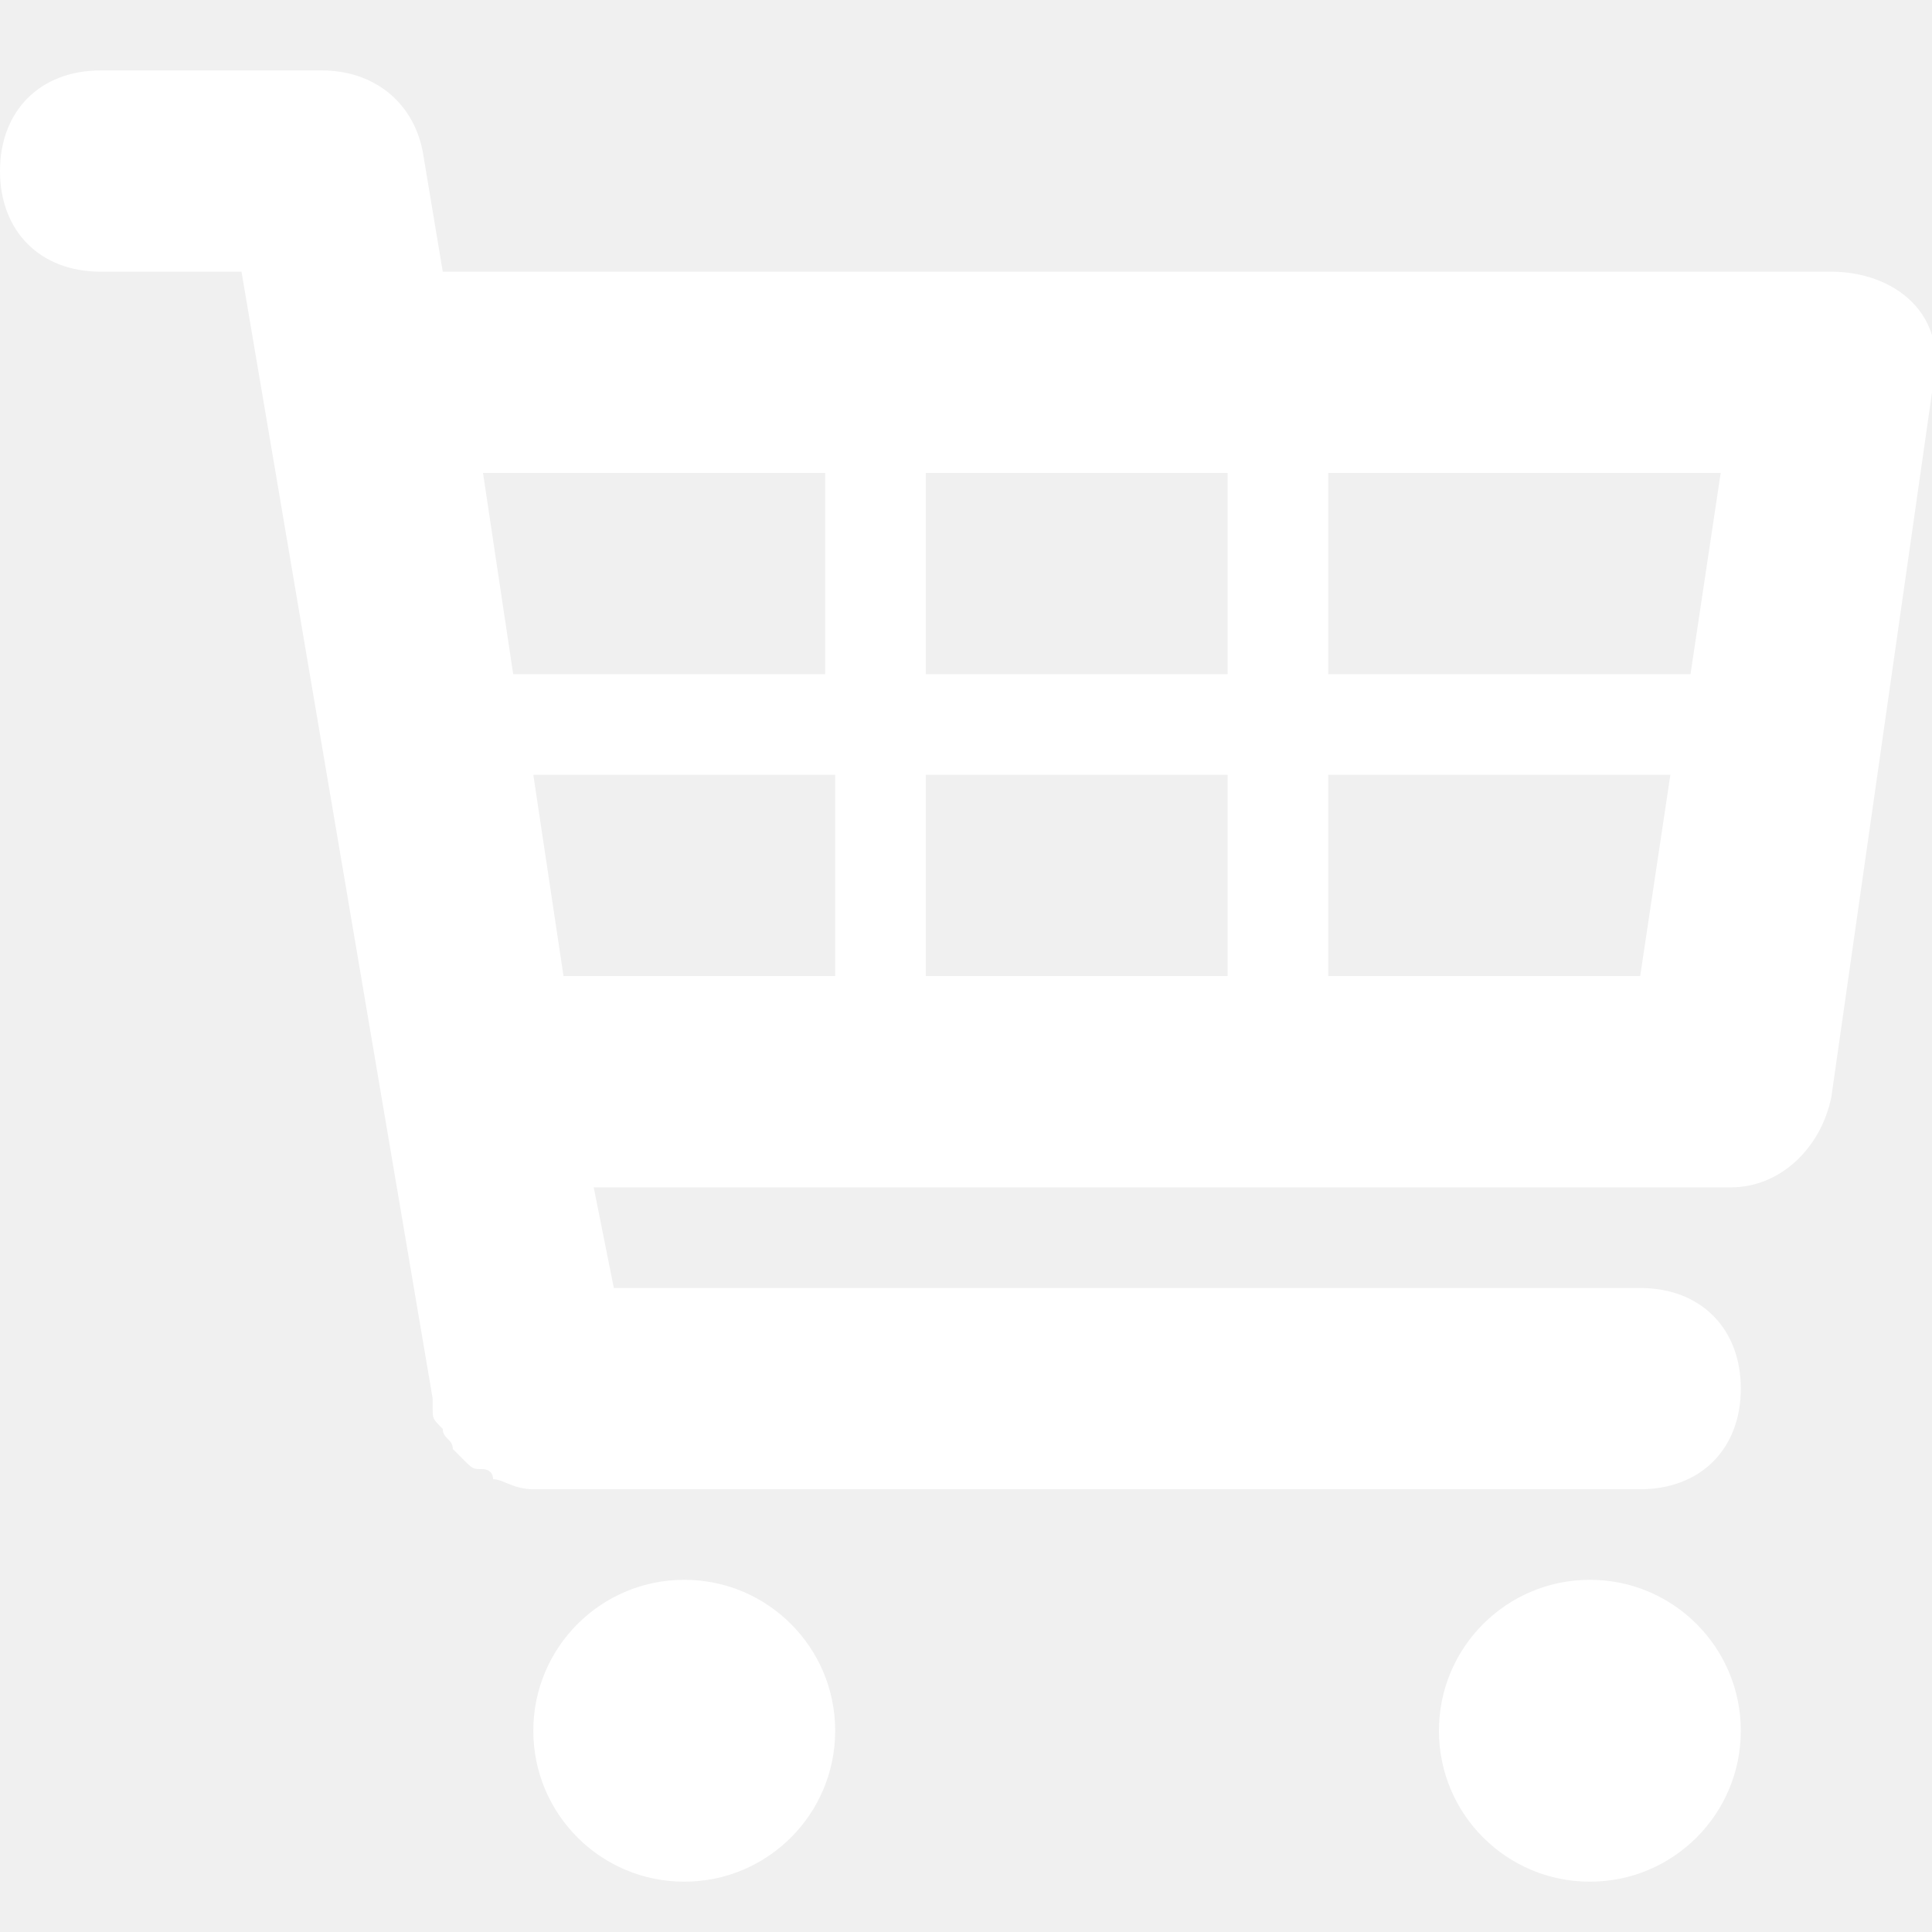
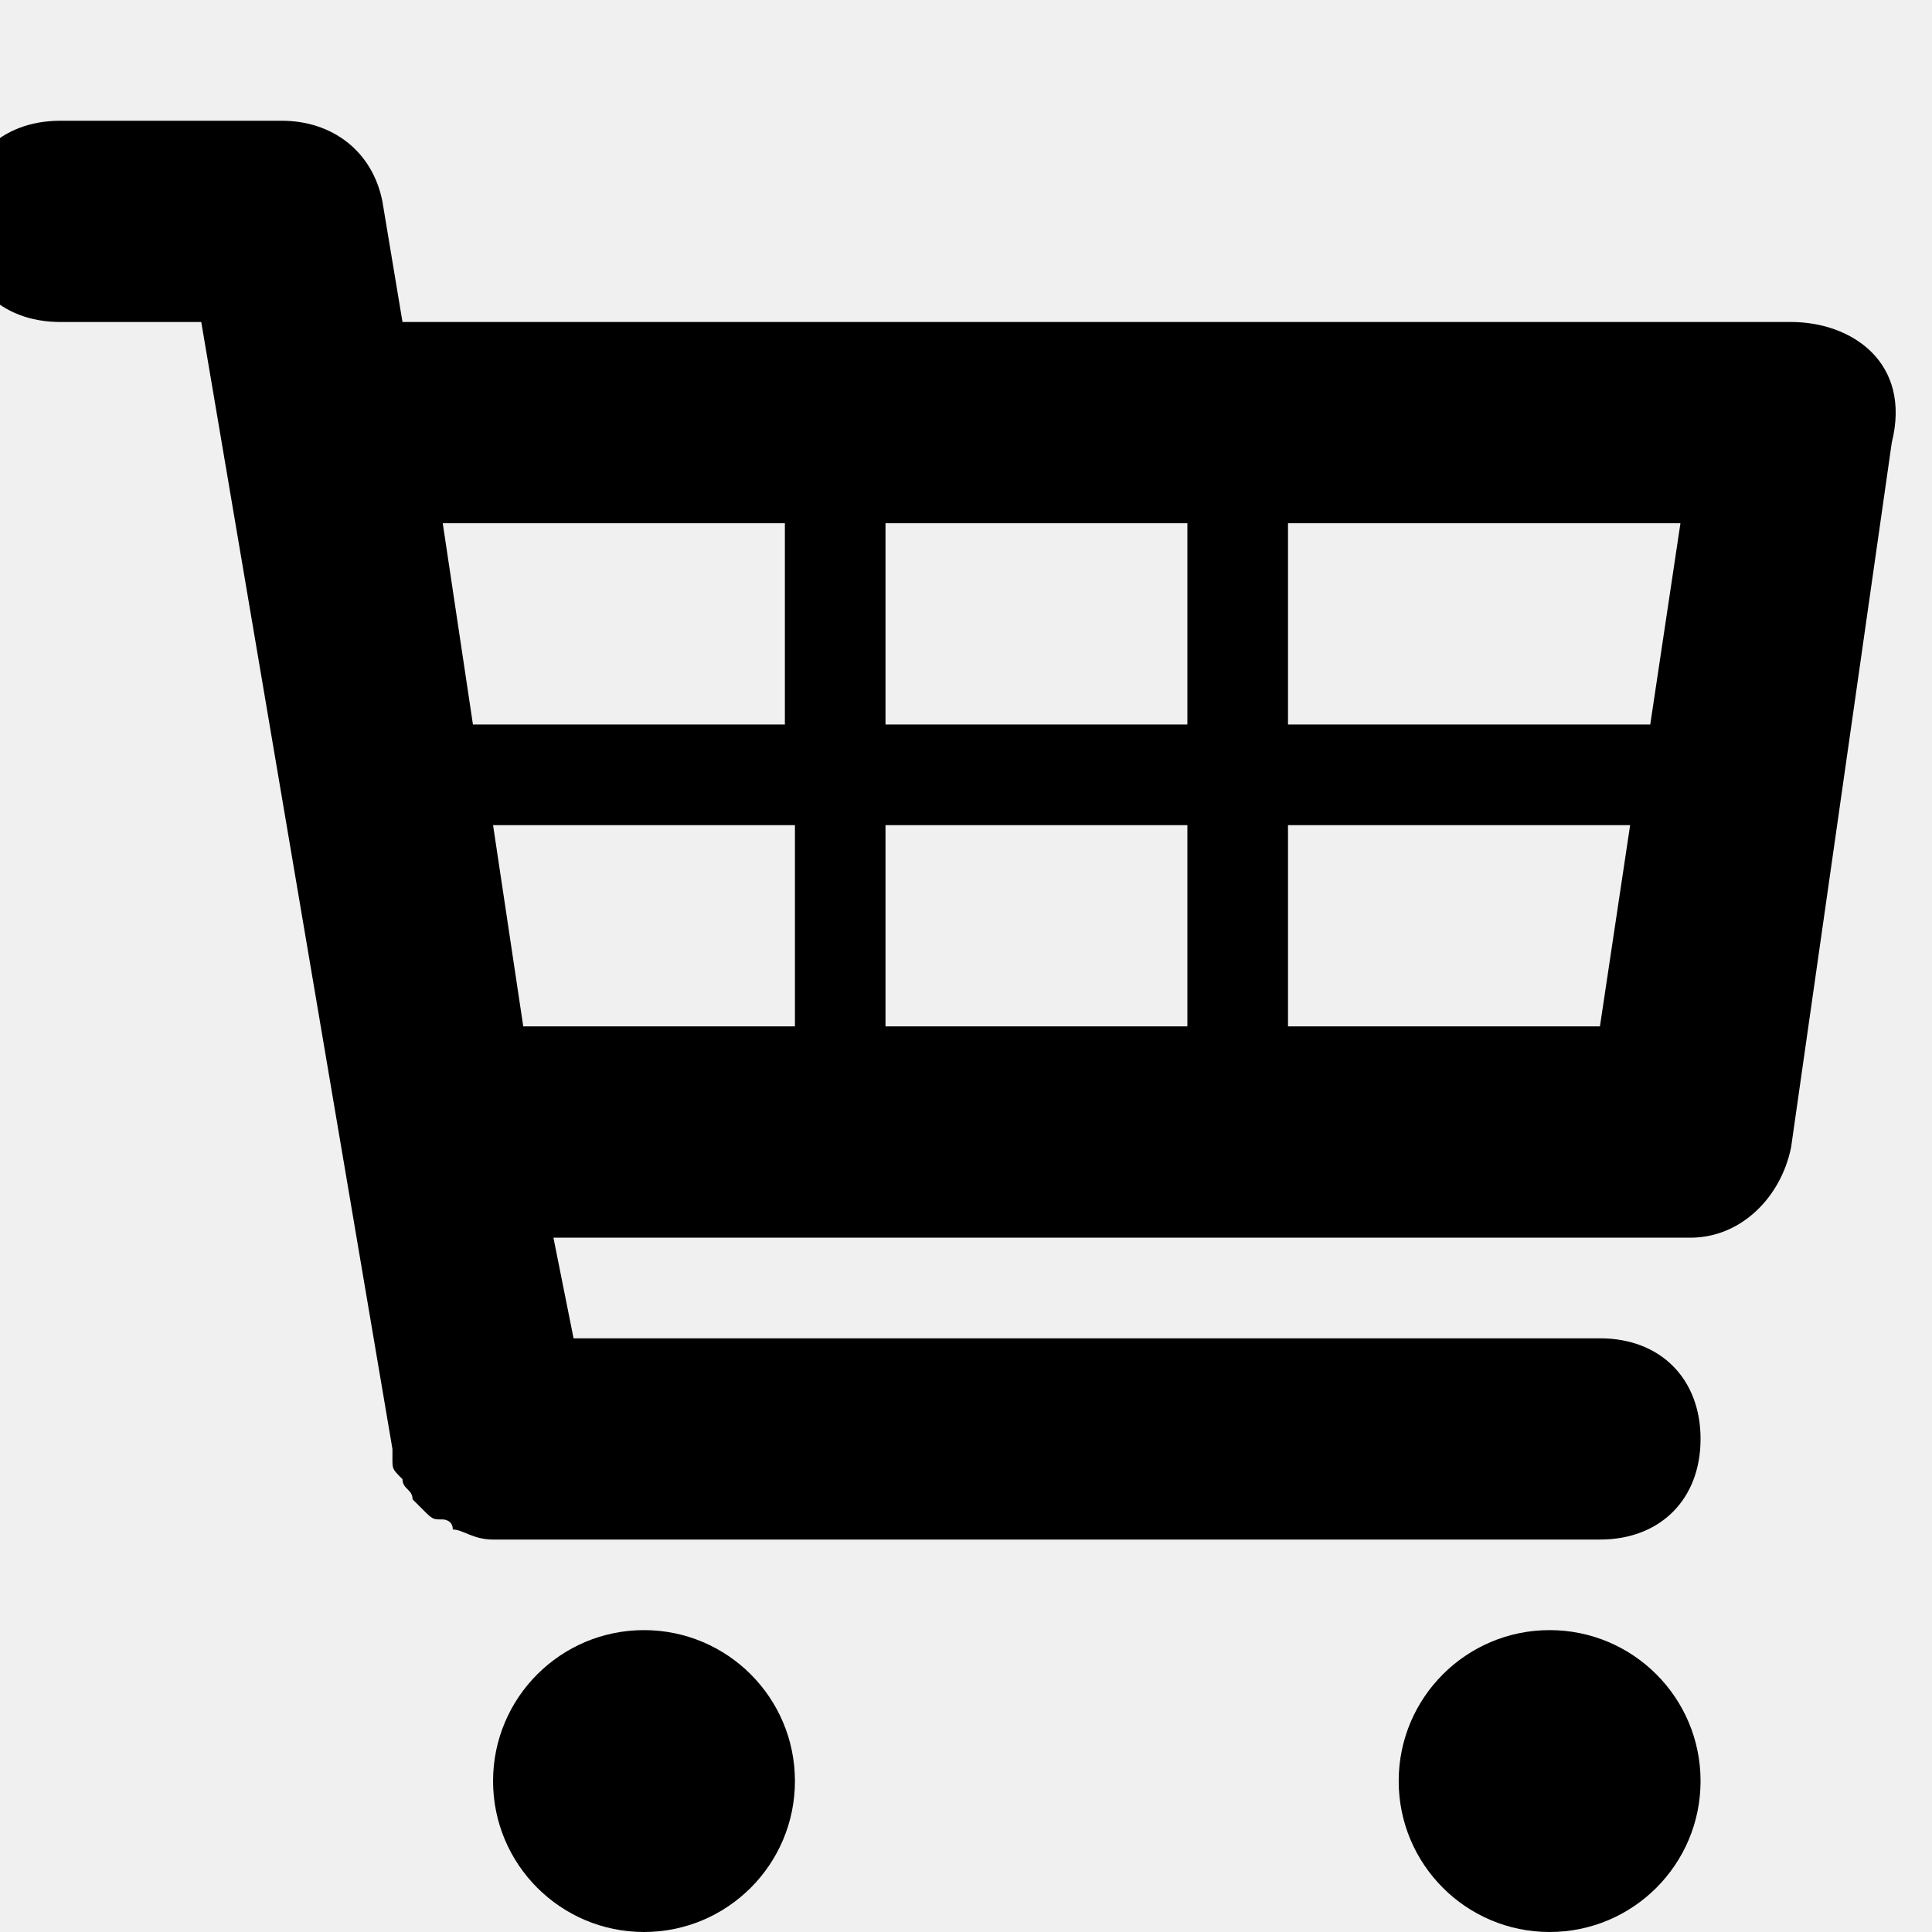
- <svg xmlns="http://www.w3.org/2000/svg" version="1.1" id="Capa_1" x="0px" y="0px" viewBox="-287 411.6 19.2 19.2" style="enable-background:new -287 411.6 19.2 19.2;" xml:space="preserve">
-   <style type="text/css">
- 	.st0{fill:#FFFFFF;}
- </style>
+ <svg xmlns="http://www.w3.org/2000/svg" version="1.1" id="Capa_1" x="0px" y="0px" viewBox="-443 628.4 19.2 19.2" style="enable-background:new -443 628.4 19.2 19.2;" xml:space="preserve">
  <g>
    <g id="Layer_1_107_">
      <g>
-         <path class="st0" d="M-268,414.6c-0.2-0.2-0.5-0.3-0.8-0.3h-13.8l-0.2-1.2c-0.1-0.5-0.5-0.8-1-0.8h-2.2c-0.6,0-1,0.4-1,1     c0,0.6,0.4,1,1,1h1.4l1.9,11.2c0,0,0,0.1,0,0.1c0,0.1,0,0.1,0.1,0.2c0,0.1,0.1,0.1,0.1,0.2c0,0,0.1,0.1,0.1,0.1     c0.1,0.1,0.1,0.1,0.2,0.1c0,0,0.1,0,0.1,0.1c0.1,0,0.2,0.1,0.4,0.1c0,0,11,0,11,0c0.6,0,1-0.4,1-1c0-0.6-0.4-1-1-1h-10.2l-0.2-1     h11.3c0.5,0,0.9-0.4,1-0.9l1-7C-267.7,415.1-267.8,414.8-268,414.6z M-269.9,416.3l-0.3,2h-3.6v-2H-269.9z M-274.8,416.3v2h-3v-2     H-274.8z M-274.8,419.3v2h-3v-2H-274.8z M-278.8,416.3v2h-3c-0.1,0-0.1,0-0.1,0l-0.3-2H-278.8z M-281.7,419.3h3v2h-2.7     L-281.7,419.3z M-273.8,421.3v-2h3.4l-0.3,2H-273.8z" />
-         <circle class="st0" cx="-280.2" cy="428.8" r="1.5" />
-         <circle class="st0" cx="-271.2" cy="428.8" r="1.5" />
+         <path d="M-424.4,631.9c-0.2-0.2-0.5-0.3-0.8-0.3H-439l-0.2-1.2c-0.1-0.5-0.5-0.8-1-0.8h-2.2c-0.6,0-1,0.4-1,1c0,0.6,0.4,1,1,1     h1.4l1.9,11.2v0.1c0,0.1,0,0.1,0.1,0.2c0,0.1,0.1,0.1,0.1,0.2l0.1,0.1c0.1,0.1,0.1,0.1,0.2,0.1c0,0,0.1,0,0.1,0.1     c0.1,0,0.2,0.1,0.4,0.1h11c0.6,0,1-0.4,1-1c0-0.6-0.4-1-1-1h-10.2l-0.2-1h11.3c0.5,0,0.9-0.4,1-0.9l1-7     C-424.1,632.4-424.2,632.1-424.4,631.9z M-426.3,633.6l-0.3,2h-3.6v-2H-426.3z M-431.2,633.6v2h-3v-2H-431.2z M-431.2,636.6v2h-3     v-2H-431.2z M-435.2,633.6v2h-3c-0.1,0-0.1,0-0.1,0l-0.3-2H-435.2z M-438.1,636.6h3v2h-2.7L-438.1,636.6z M-430.2,638.6v-2h3.4     l-0.3,2H-430.2z" />
+         <circle cx="-436.6" cy="646.1" r="1.5" />
+         <circle cx="-427.6" cy="646.1" r="1.5" />
      </g>
    </g>
  </g>
</svg>
